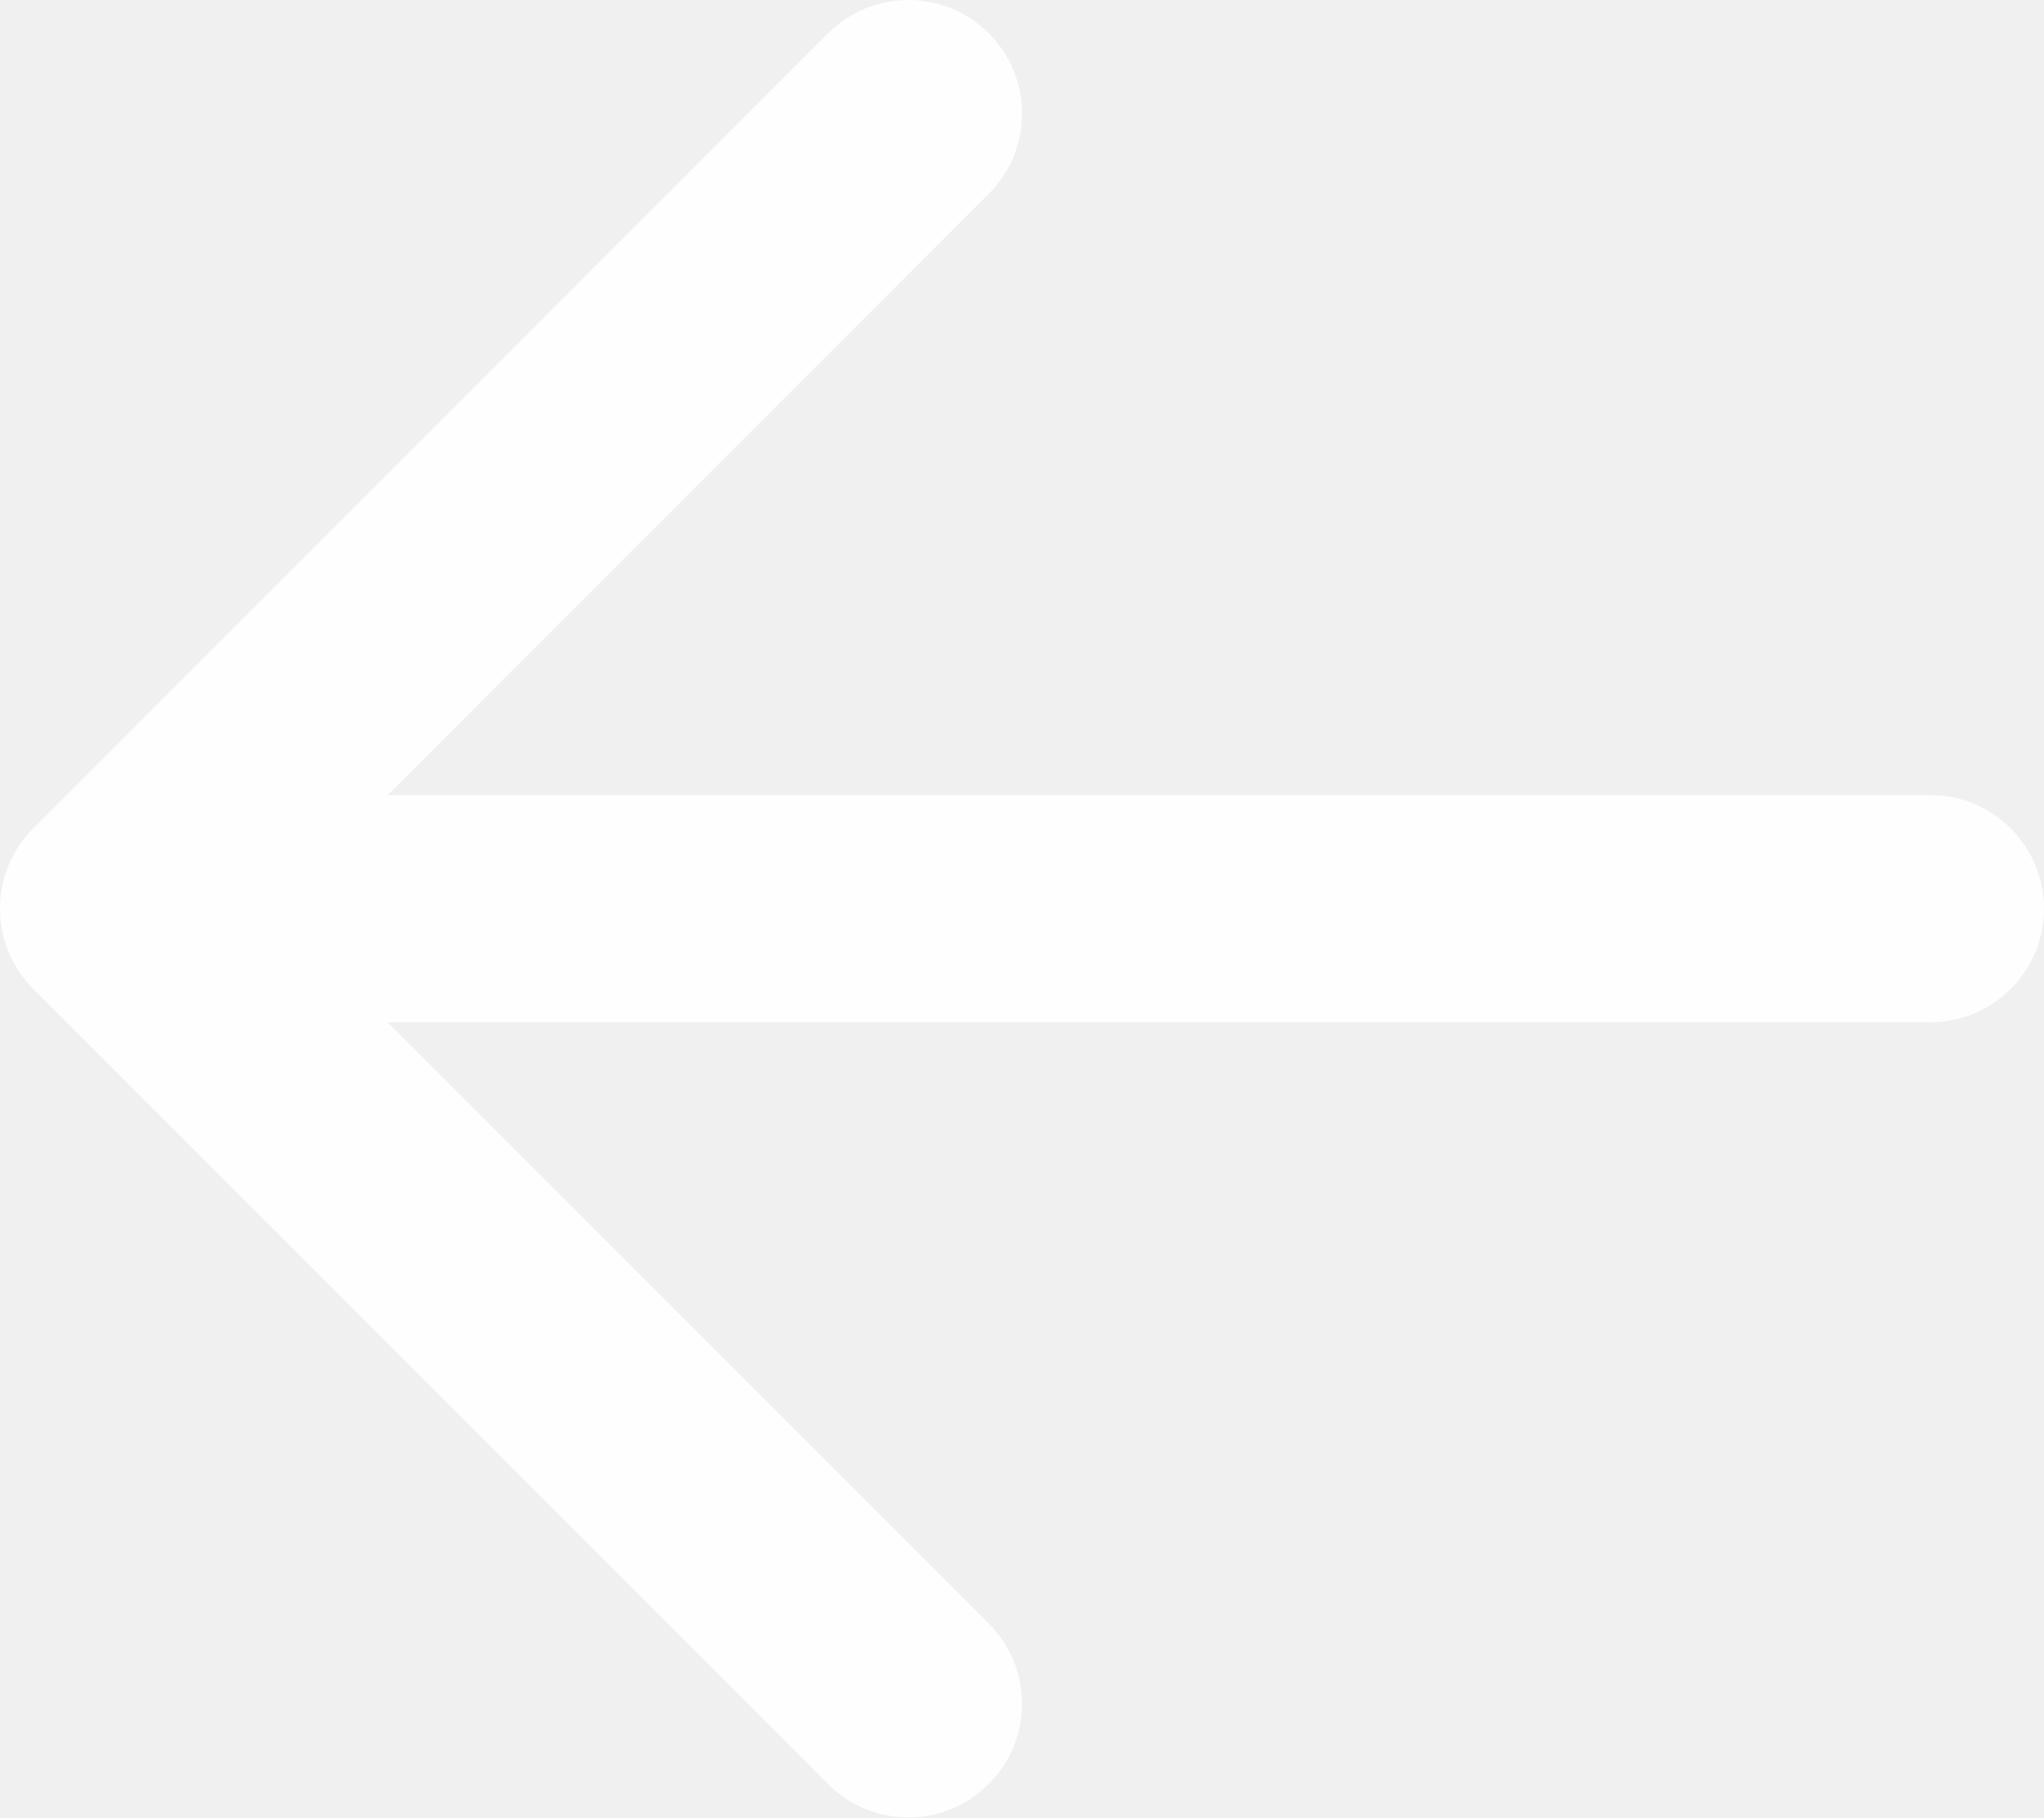
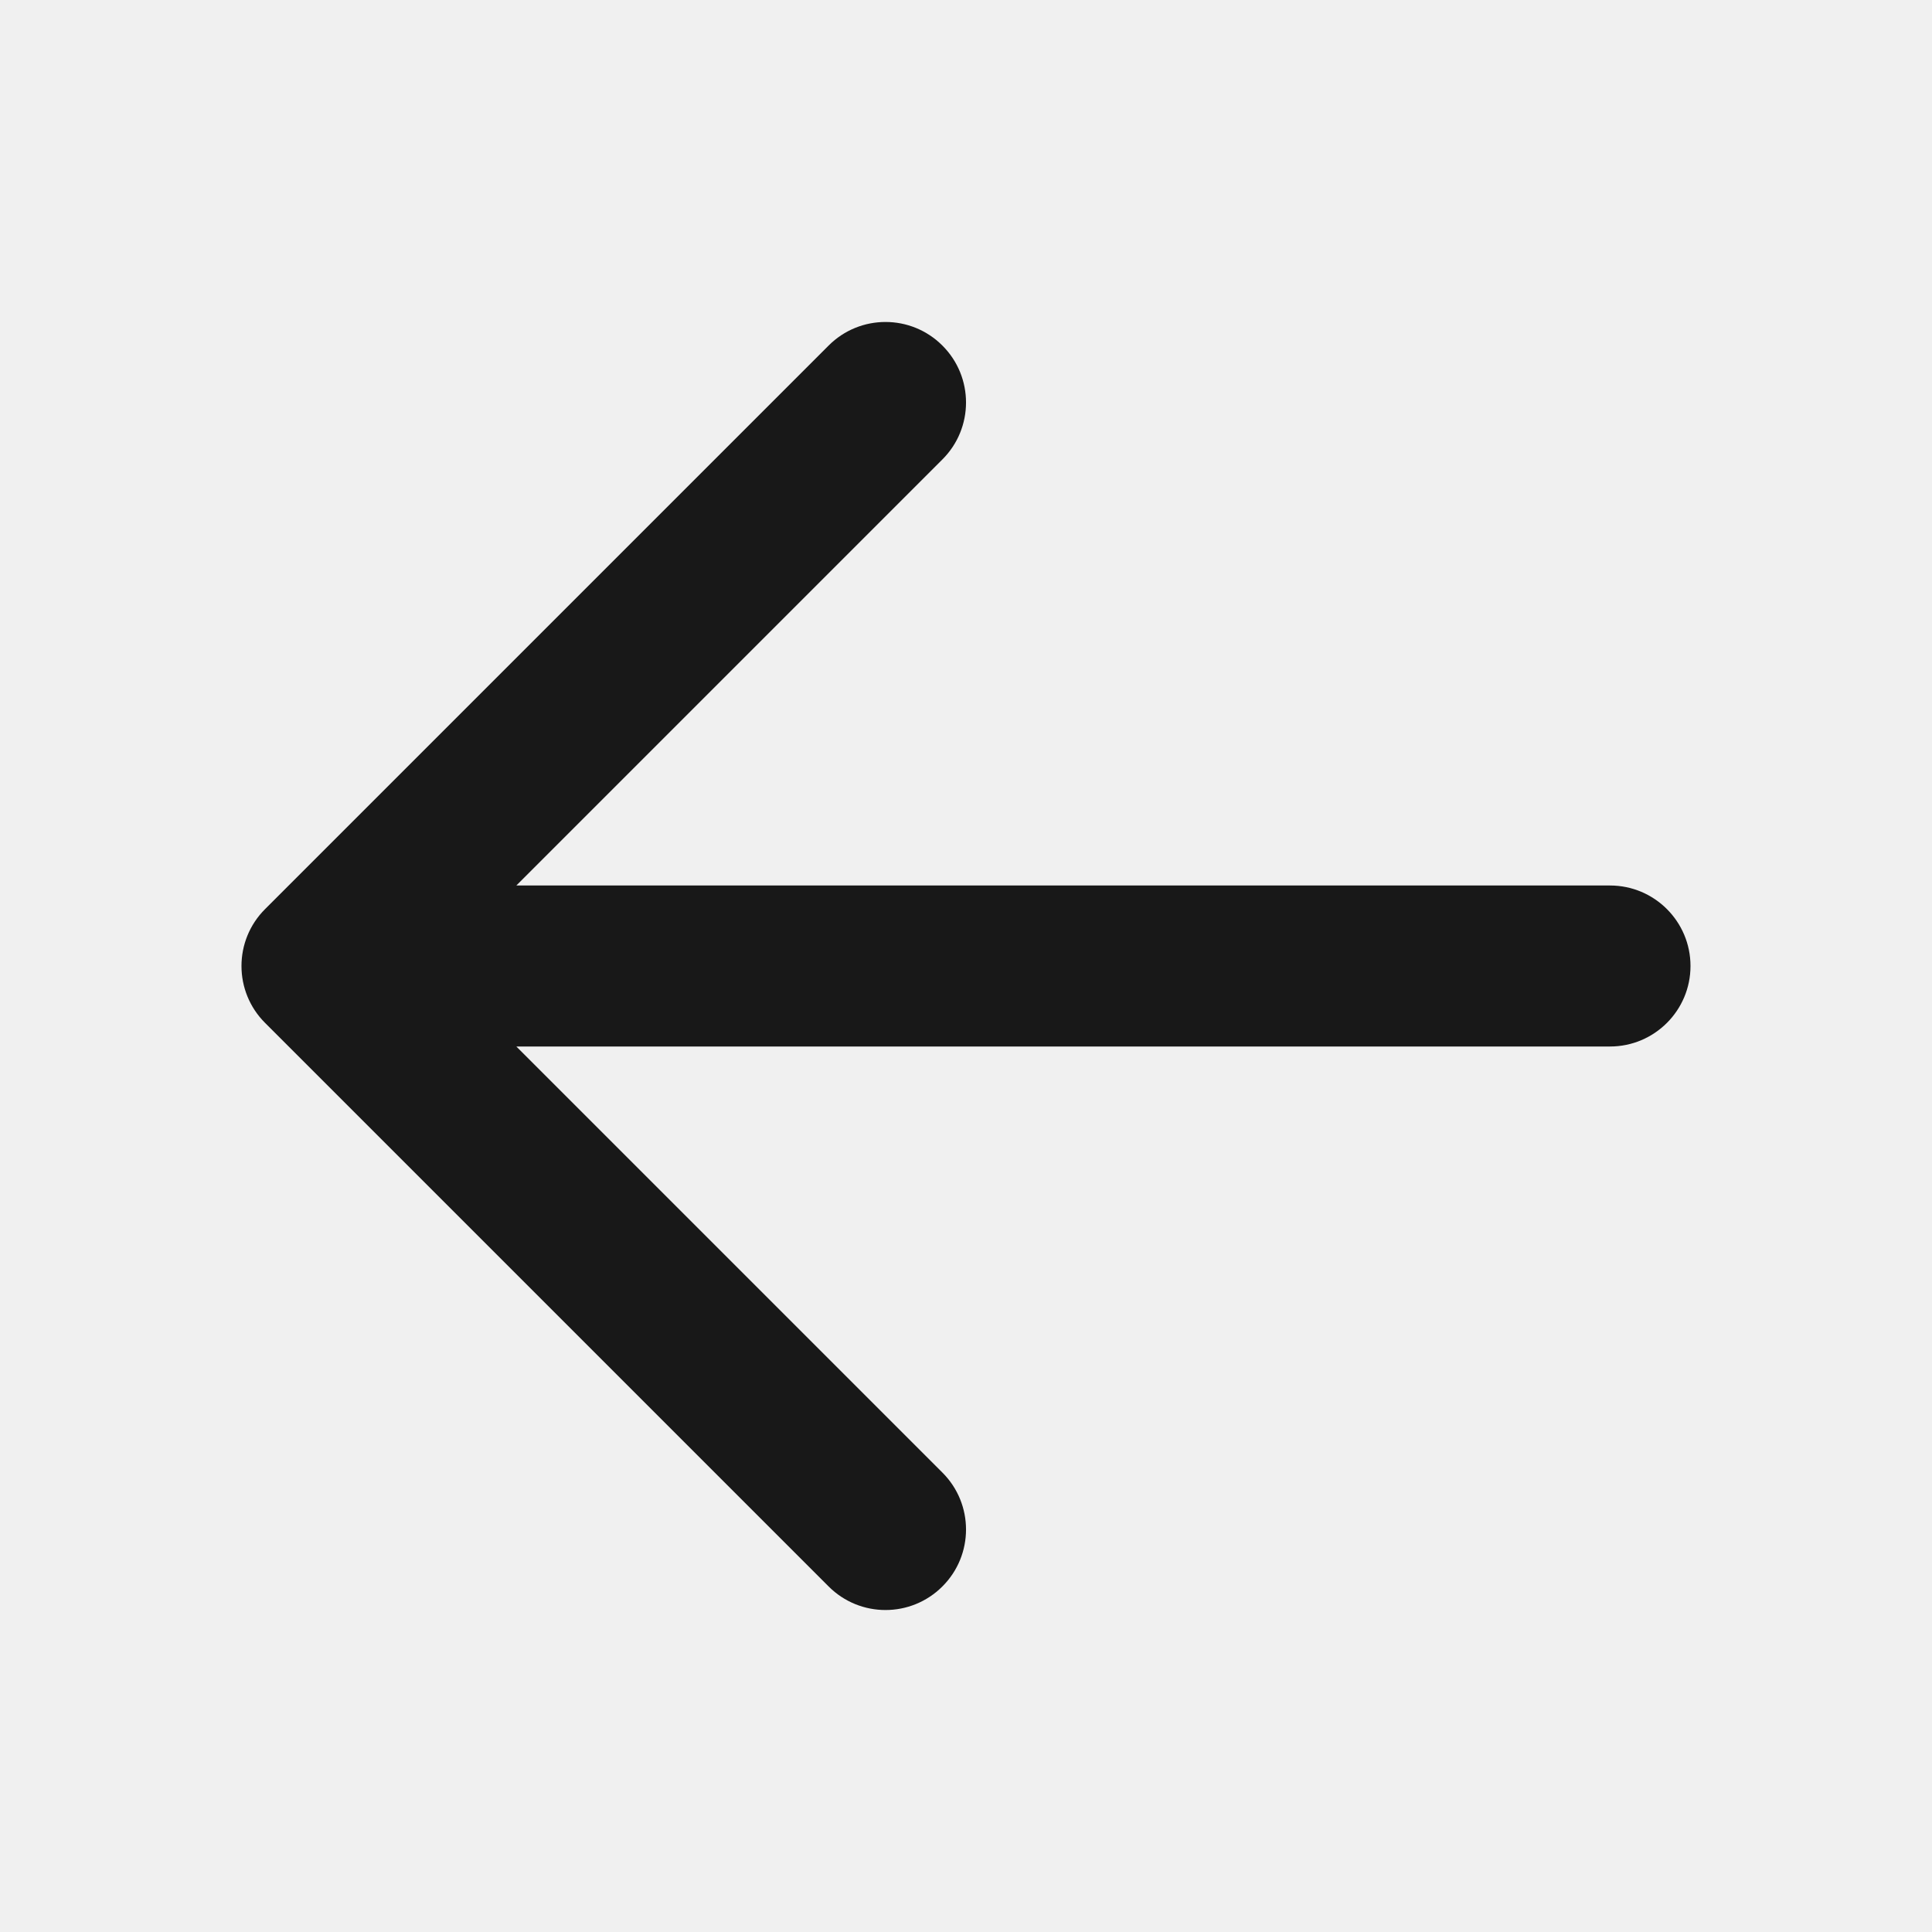
- <svg xmlns="http://www.w3.org/2000/svg" width="18" height="16" viewBox="0 0 18 16" fill="none">
-   <path d="M7.293 15.707C7.683 16.098 8.317 16.098 8.707 15.707C9.098 15.317 9.098 14.683 8.707 14.293L3.414 9H17C17.552 9 18 8.552 18 8C18 7.448 17.552 7 17 7H3.414L8.707 1.707C9.098 1.317 9.098 0.683 8.707 0.293C8.317 -0.098 7.683 -0.098 7.293 0.293L0.293 7.293C-0.098 7.683 -0.098 8.317 0.293 8.707L7.293 15.707Z" fill="white" fill-opacity="0.9" />
+ <svg xmlns="http://www.w3.org/2000/svg" width="24" height="24" viewBox="0 0 24 24" fill="none">
+   <path d="M10.293 19.707C10.683 20.098 11.317 20.098 11.707 19.707C12.098 19.317 12.098 18.683 11.707 18.293L6.414 13H20C20.552 13 21 12.552 21 12C21 11.448 20.552 11 20 11H6.414L11.707 5.707C12.098 5.317 12.098 4.683 11.707 4.293C11.317 3.902 10.683 3.902 10.293 4.293L3.293 11.293C2.902 11.683 2.902 12.317 3.293 12.707L10.293 19.707Z" fill="currentColor" fill-opacity="0.9" />
</svg>
